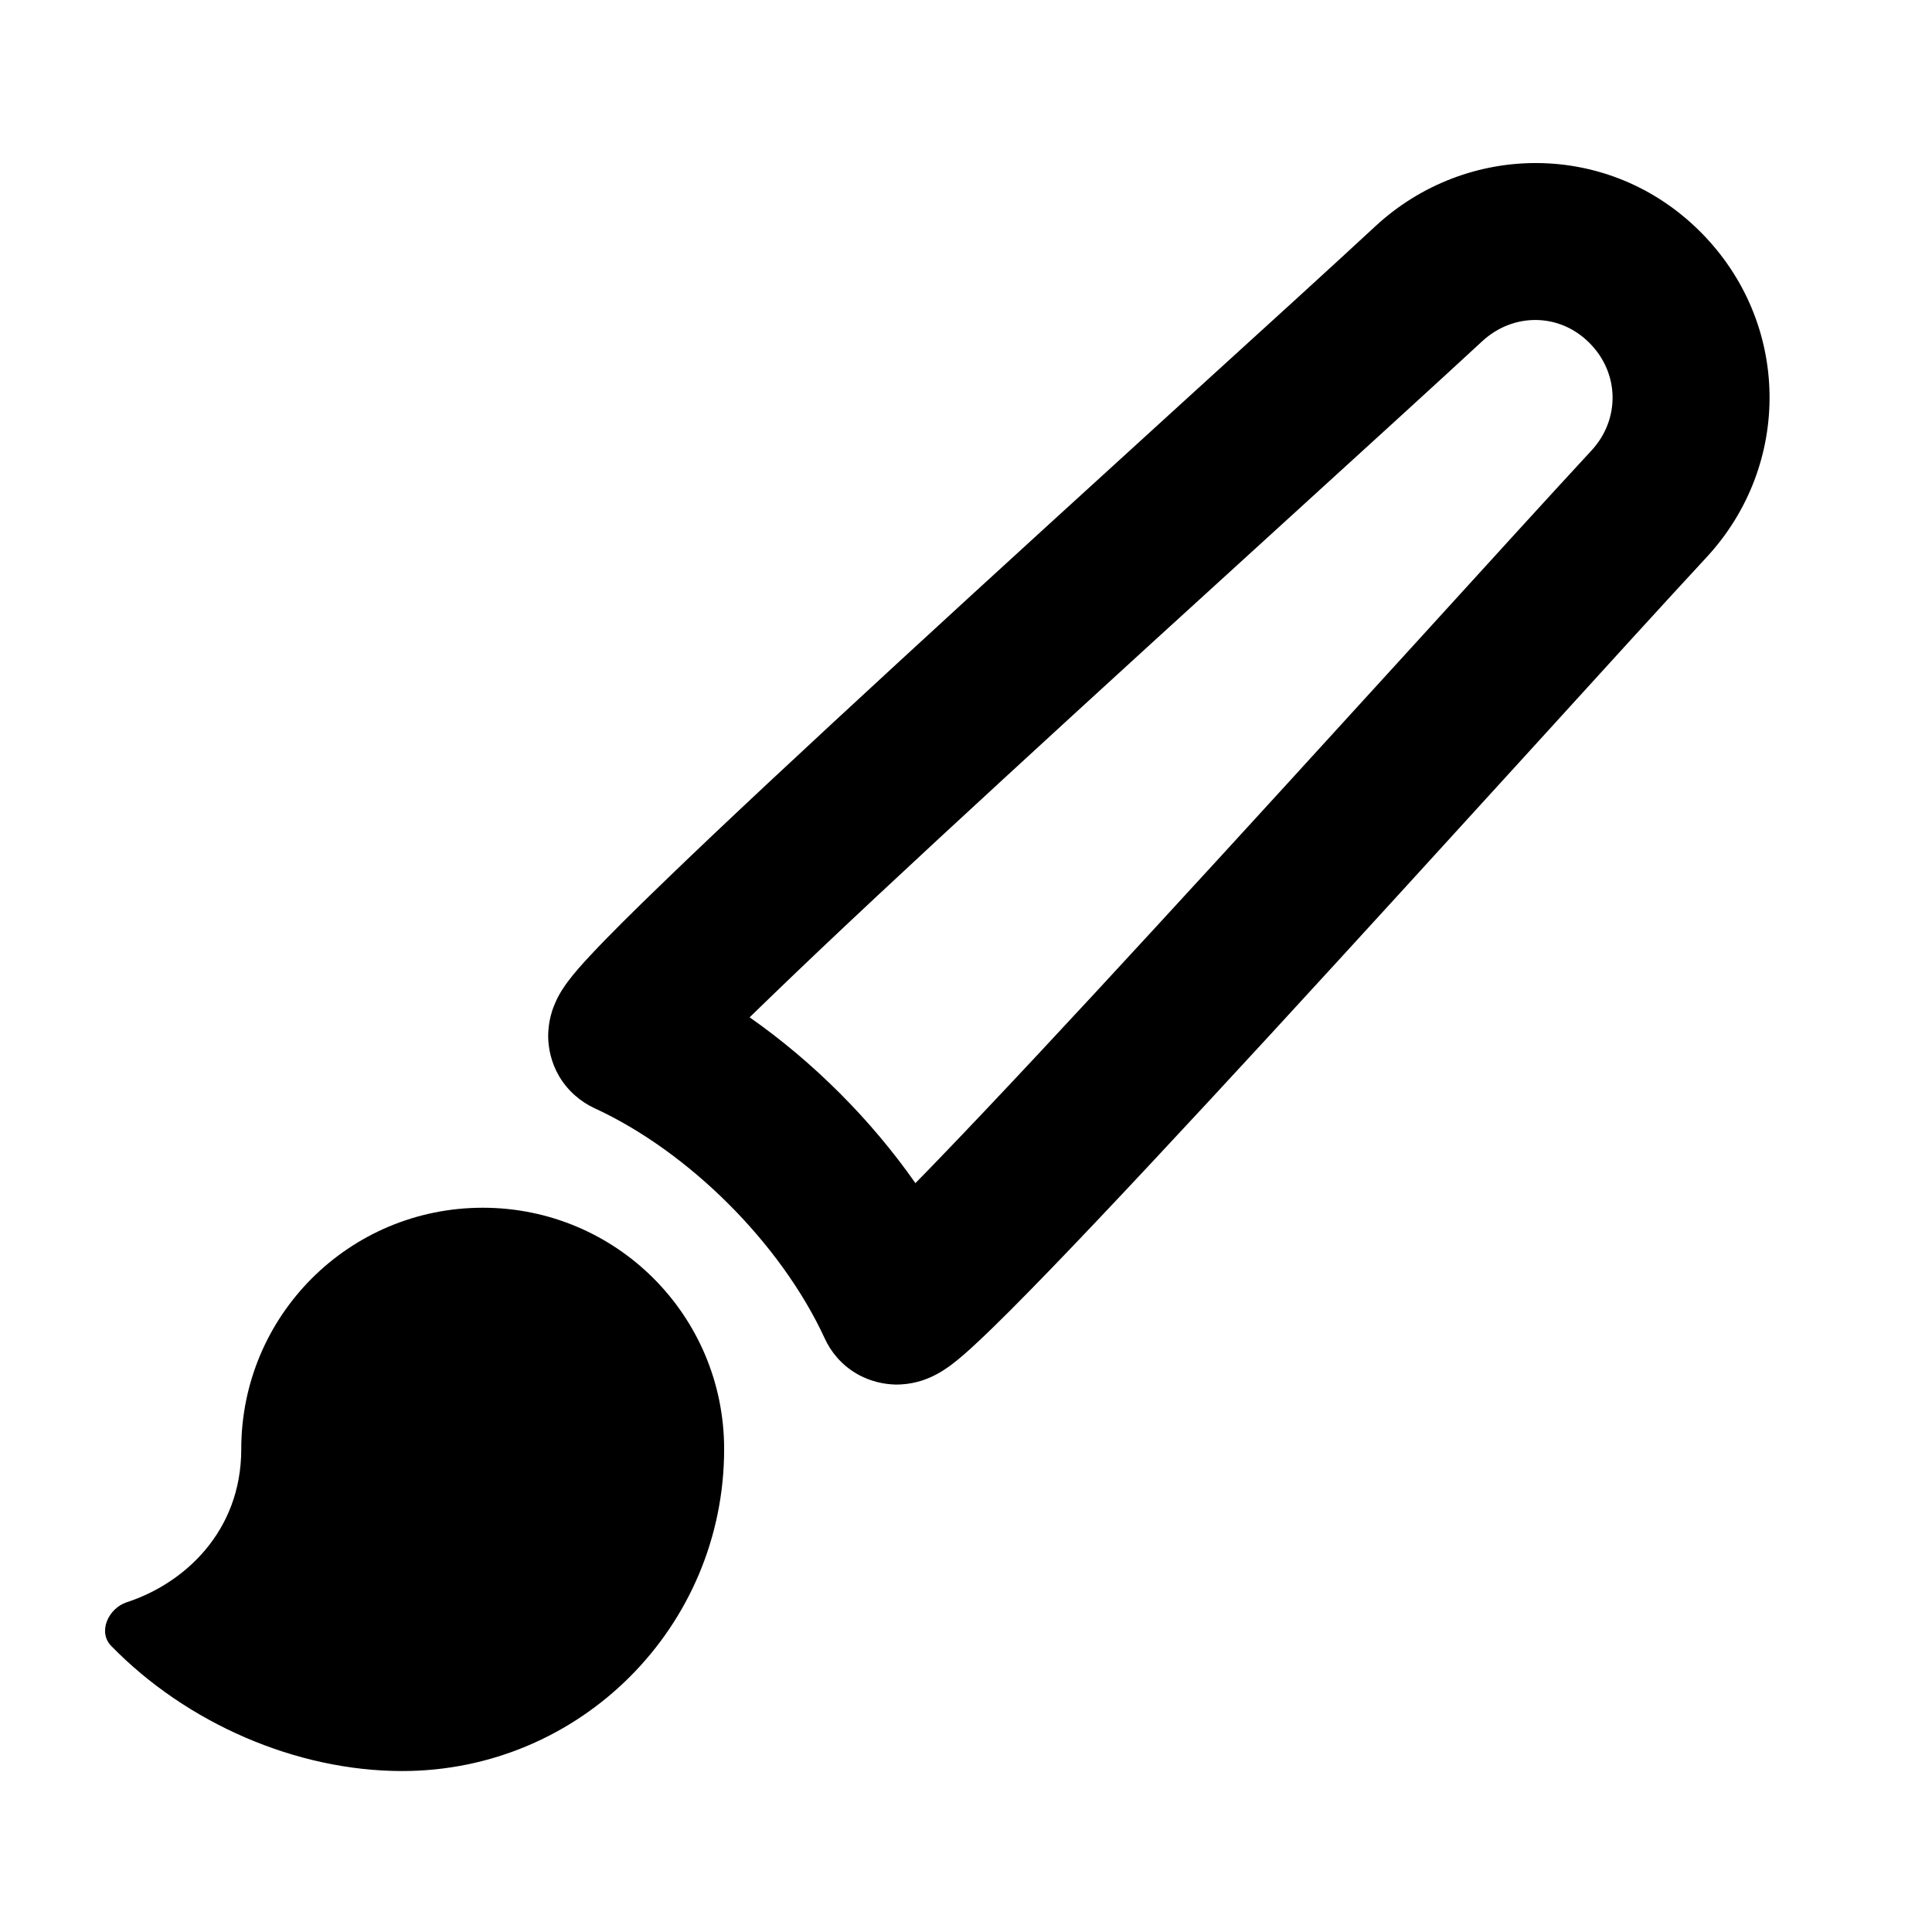
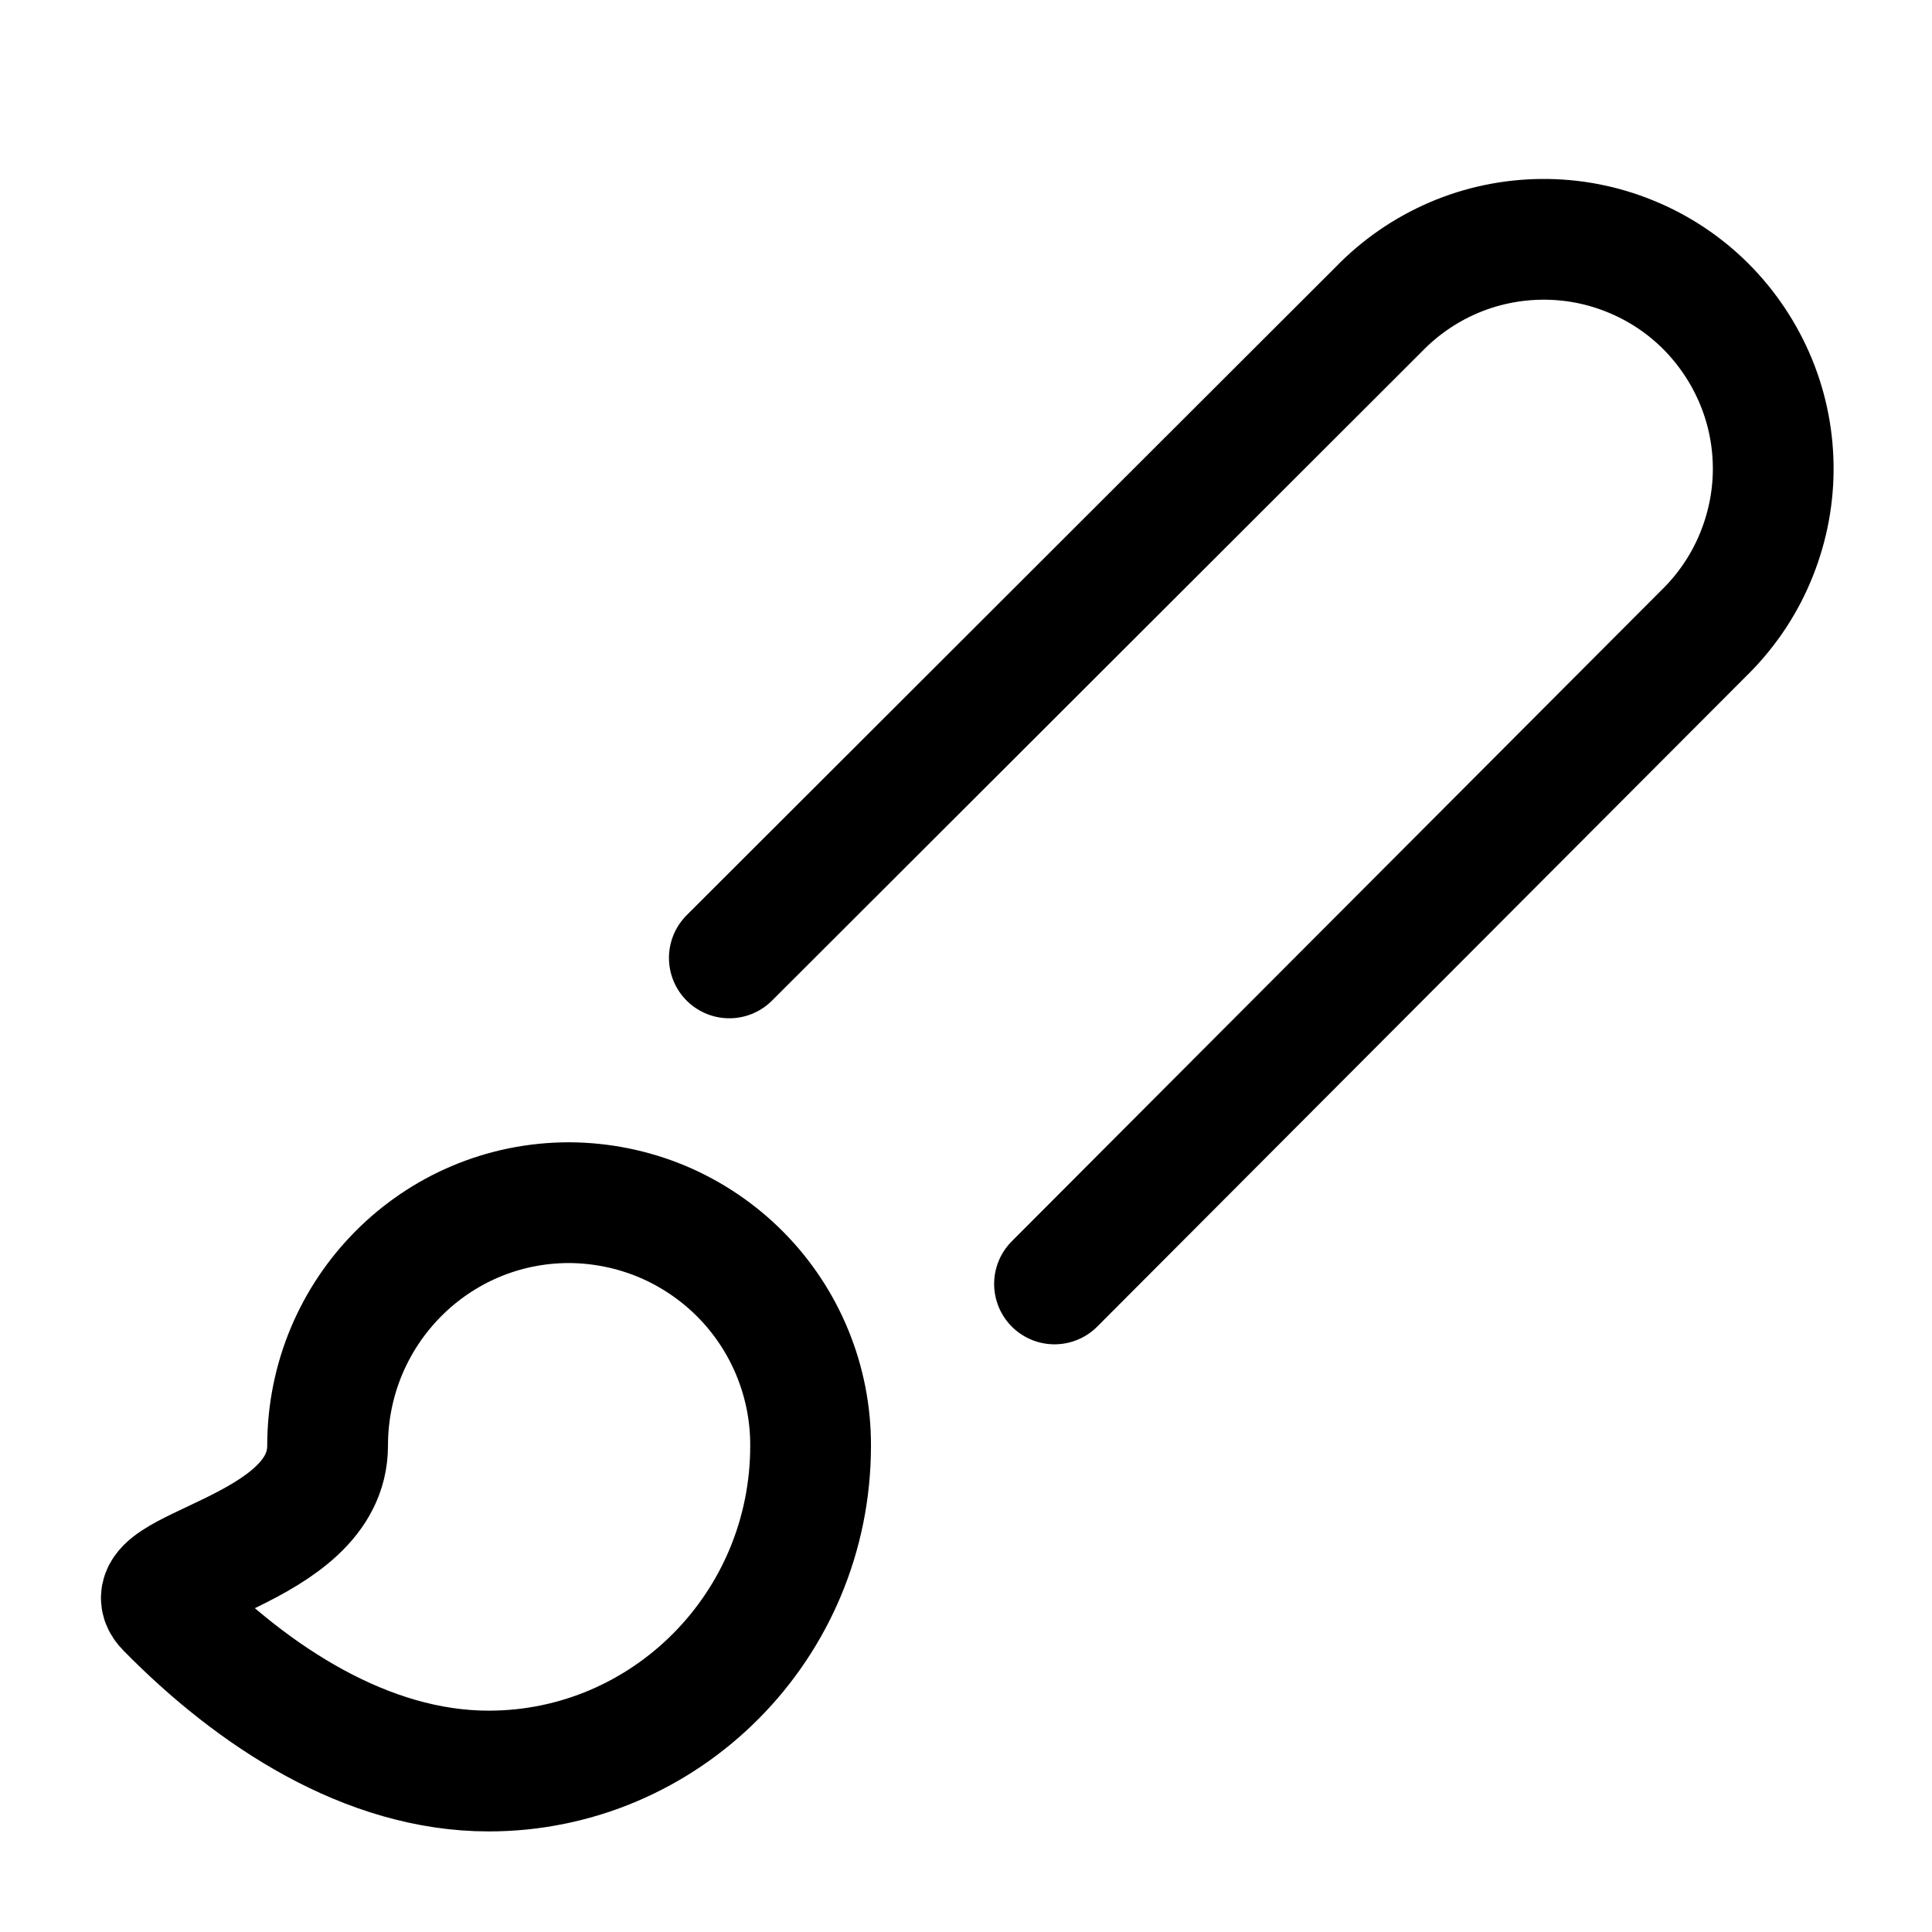
- <svg xmlns="http://www.w3.org/2000/svg" width="16" height="16" viewBox="0 0 16 16">
-   <path clip-rule="evenodd" d="M11.391 1.873C12.146 1.174 13.325 1.163 14.081 1.919C14.834 2.672 14.84 3.852 14.133 4.615C13.803 4.971 13.293 5.531 12.702 6.181C12.033 6.915 11.259 7.765 10.523 8.565C9.835 9.312 9.185 10.01 8.7 10.512C8.458 10.762 8.251 10.971 8.097 11.114C8.024 11.183 7.946 11.252 7.877 11.304C7.849 11.324 7.783 11.373 7.699 11.409C7.664 11.424 7.554 11.47 7.408 11.466C7.325 11.463 7.21 11.444 7.092 11.375C6.968 11.302 6.881 11.196 6.83 11.084C6.467 10.297 5.703 9.536 4.922 9.177C4.811 9.125 4.705 9.038 4.631 8.914C4.562 8.796 4.543 8.681 4.54 8.598C4.536 8.452 4.582 8.342 4.597 8.308C4.633 8.223 4.682 8.157 4.702 8.13C4.754 8.06 4.823 7.982 4.892 7.909C5.035 7.755 5.244 7.548 5.494 7.307C5.996 6.821 6.695 6.171 7.442 5.483C8.241 4.747 9.091 3.973 9.825 3.304C10.475 2.713 11.035 2.203 11.391 1.873ZM13.162 2.839C12.915 2.591 12.533 2.587 12.274 2.827C11.922 3.153 11.354 3.67 10.698 4.268C9.958 4.942 9.106 5.718 8.322 6.44C7.576 7.126 6.887 7.768 6.397 8.242C6.33 8.307 6.267 8.368 6.208 8.425C6.734 8.793 7.212 9.271 7.581 9.798C7.638 9.74 7.7 9.677 7.765 9.609C8.238 9.119 8.88 8.43 9.566 7.684C10.288 6.9 11.064 6.048 11.738 5.309C12.336 4.652 12.853 4.084 13.179 3.732C13.418 3.475 13.414 3.09 13.162 2.839Z" />
-   <path clip-rule="evenodd" d="M3.998 10.002C2.891 10.002 1.998 10.895 1.998 12.001C1.998 12.685 1.524 13.115 1.05 13.269C0.897 13.319 0.808 13.515 0.921 13.631C1.545 14.271 2.453 14.667 3.331 14.667C4.804 14.667 5.997 13.474 5.997 12.001C5.997 10.895 5.104 10.002 3.998 10.002Z" />
+ <svg xmlns="http://www.w3.org/2000/svg" width="16" height="16" viewBox="0 0 16 16" fill="none">
+   <path d="M6.04 7.933L11.42 2.56C11.595 2.379 11.805 2.235 12.037 2.135C12.268 2.036 12.518 1.984 12.77 1.982C13.022 1.98 13.272 2.028 13.505 2.124C13.738 2.219 13.95 2.36 14.128 2.538C14.306 2.717 14.447 2.929 14.543 3.162C14.639 3.395 14.687 3.645 14.685 3.897C14.683 4.149 14.63 4.398 14.531 4.63C14.432 4.862 14.288 5.071 14.107 5.247L8.733 10.633" stroke="currentColor" stroke-linecap="round" stroke-linejoin="round" />
+   <path d="M4.713 9.96C3.607 9.96 2.713 10.86 2.713 11.973C2.713 12.86 1.047 12.987 1.38 13.32C2.1 14.053 3.04 14.667 4.047 14.667C5.513 14.667 6.713 13.467 6.713 11.973C6.714 11.71 6.663 11.449 6.563 11.205C6.463 10.961 6.316 10.739 6.13 10.552C5.945 10.366 5.724 10.217 5.481 10.115C5.238 10.014 4.977 9.961 4.713 9.96Z" stroke="currentColor" stroke-linecap="round" stroke-linejoin="round" />
</svg>
